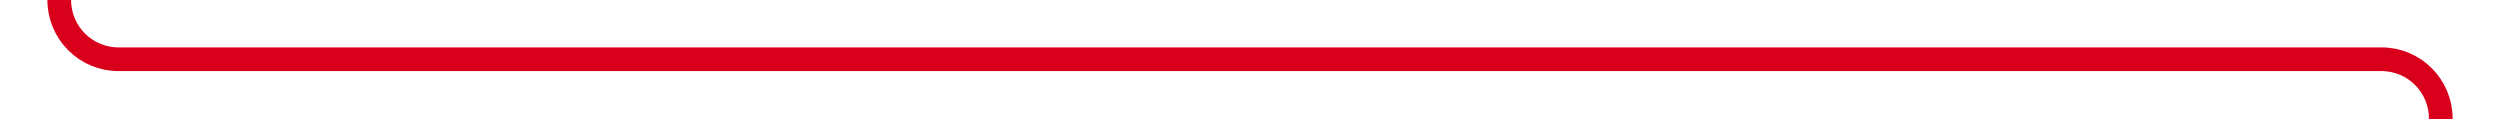
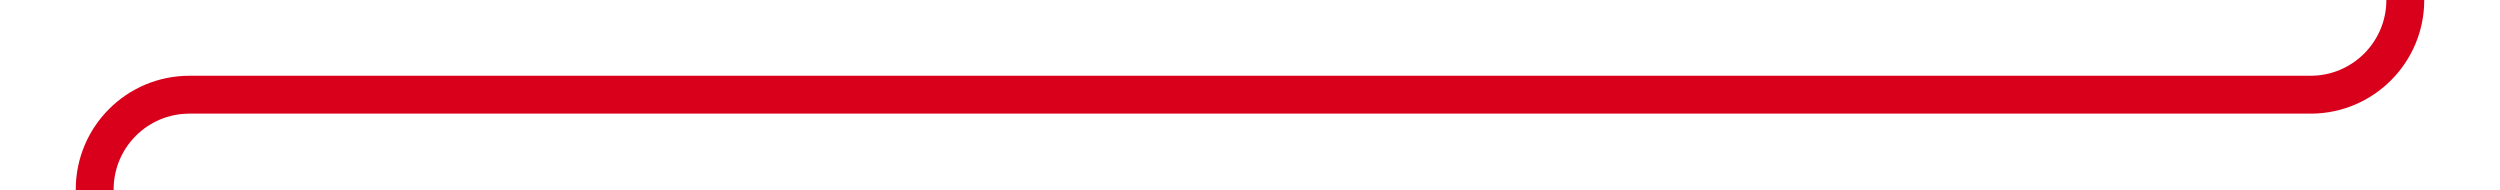
- <svg xmlns="http://www.w3.org/2000/svg" version="1.1" width="211px" height="10px" preserveAspectRatio="xMinYMid meet" viewBox="643 1986  211 8">
-   <path d="M 849 2004  L 849 1995  A 5 5 0 0 0 844 1990 L 653 1990  A 5 5 0 0 1 648 1985 L 648 1918  " stroke-width="2" stroke="#d9001b" fill="none" />
-   <path d="M 643.707 1923.107  L 648 1918.814  L 652.293 1923.107  L 653.707 1921.693  L 648.707 1916.693  L 648 1915.986  L 647.293 1916.693  L 642.293 1921.693  L 643.707 1923.107  Z M 643.707 1929.507  L 648 1925.214  L 652.293 1929.507  L 653.707 1928.093  L 648.707 1923.093  L 648 1922.386  L 647.293 1923.093  L 642.293 1928.093  L 643.707 1929.507  Z " fill-rule="nonzero" fill="#d9001b" stroke="none" />
+ <svg xmlns="http://www.w3.org/2000/svg" version="1.1" width="132px" height="10px" preserveAspectRatio="xMinYMid meet" viewBox="715 1576  132 8">
+   <path d="M 842 1553  L 842 1575  A 5 5 0 0 1 837 1580 L 725 1580  A 5 5 0 0 0 720 1585 L 720 1616  A 5 5 0 0 1 715 1621 L 703 1621  " stroke-width="2" stroke="#d9001b" fill="none" />
+   <path d="M 708.107 1625.293  L 703.814 1621  L 708.107 1616.707  L 706.693 1615.293  L 701.693 1620.293  L 700.986 1621  L 701.693 1621.707  L 706.693 1626.707  L 708.107 1625.293  Z M 714.507 1625.293  L 710.214 1621  L 714.507 1616.707  L 713.093 1615.293  L 708.093 1620.293  L 707.386 1621  L 708.093 1621.707  L 713.093 1626.707  L 714.507 1625.293  Z " fill-rule="nonzero" fill="#d9001b" stroke="none" />
</svg>
